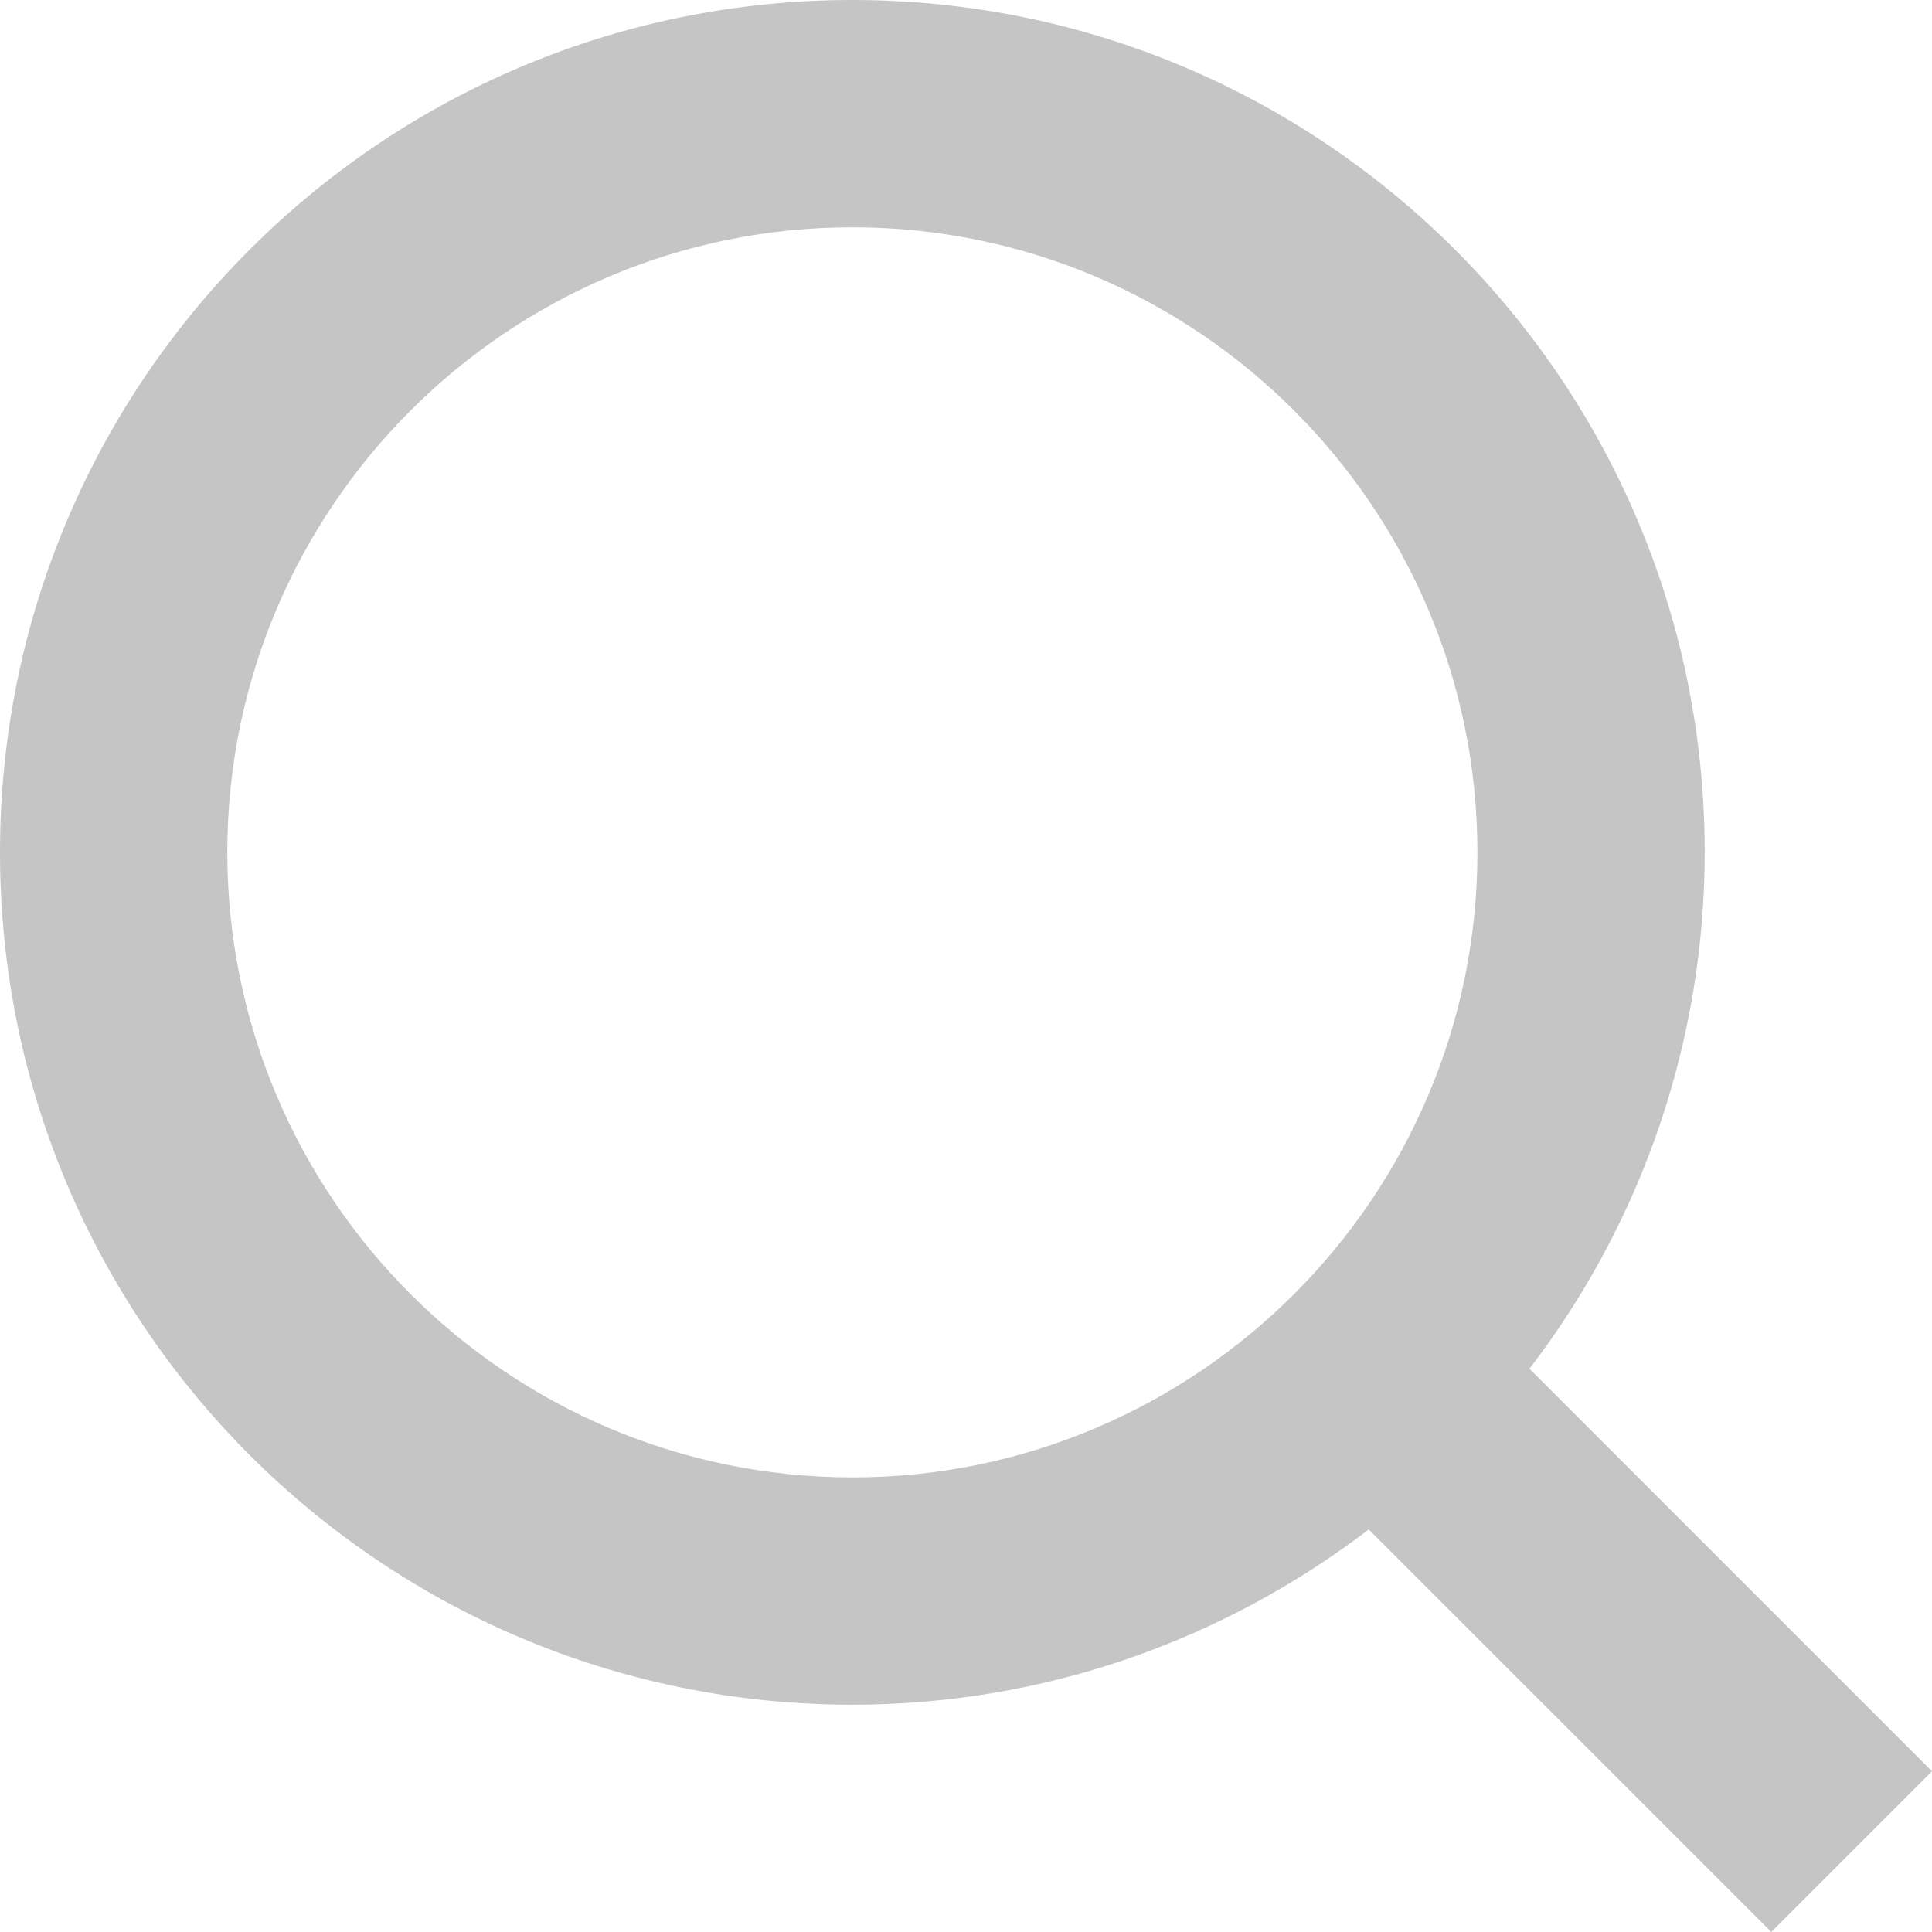
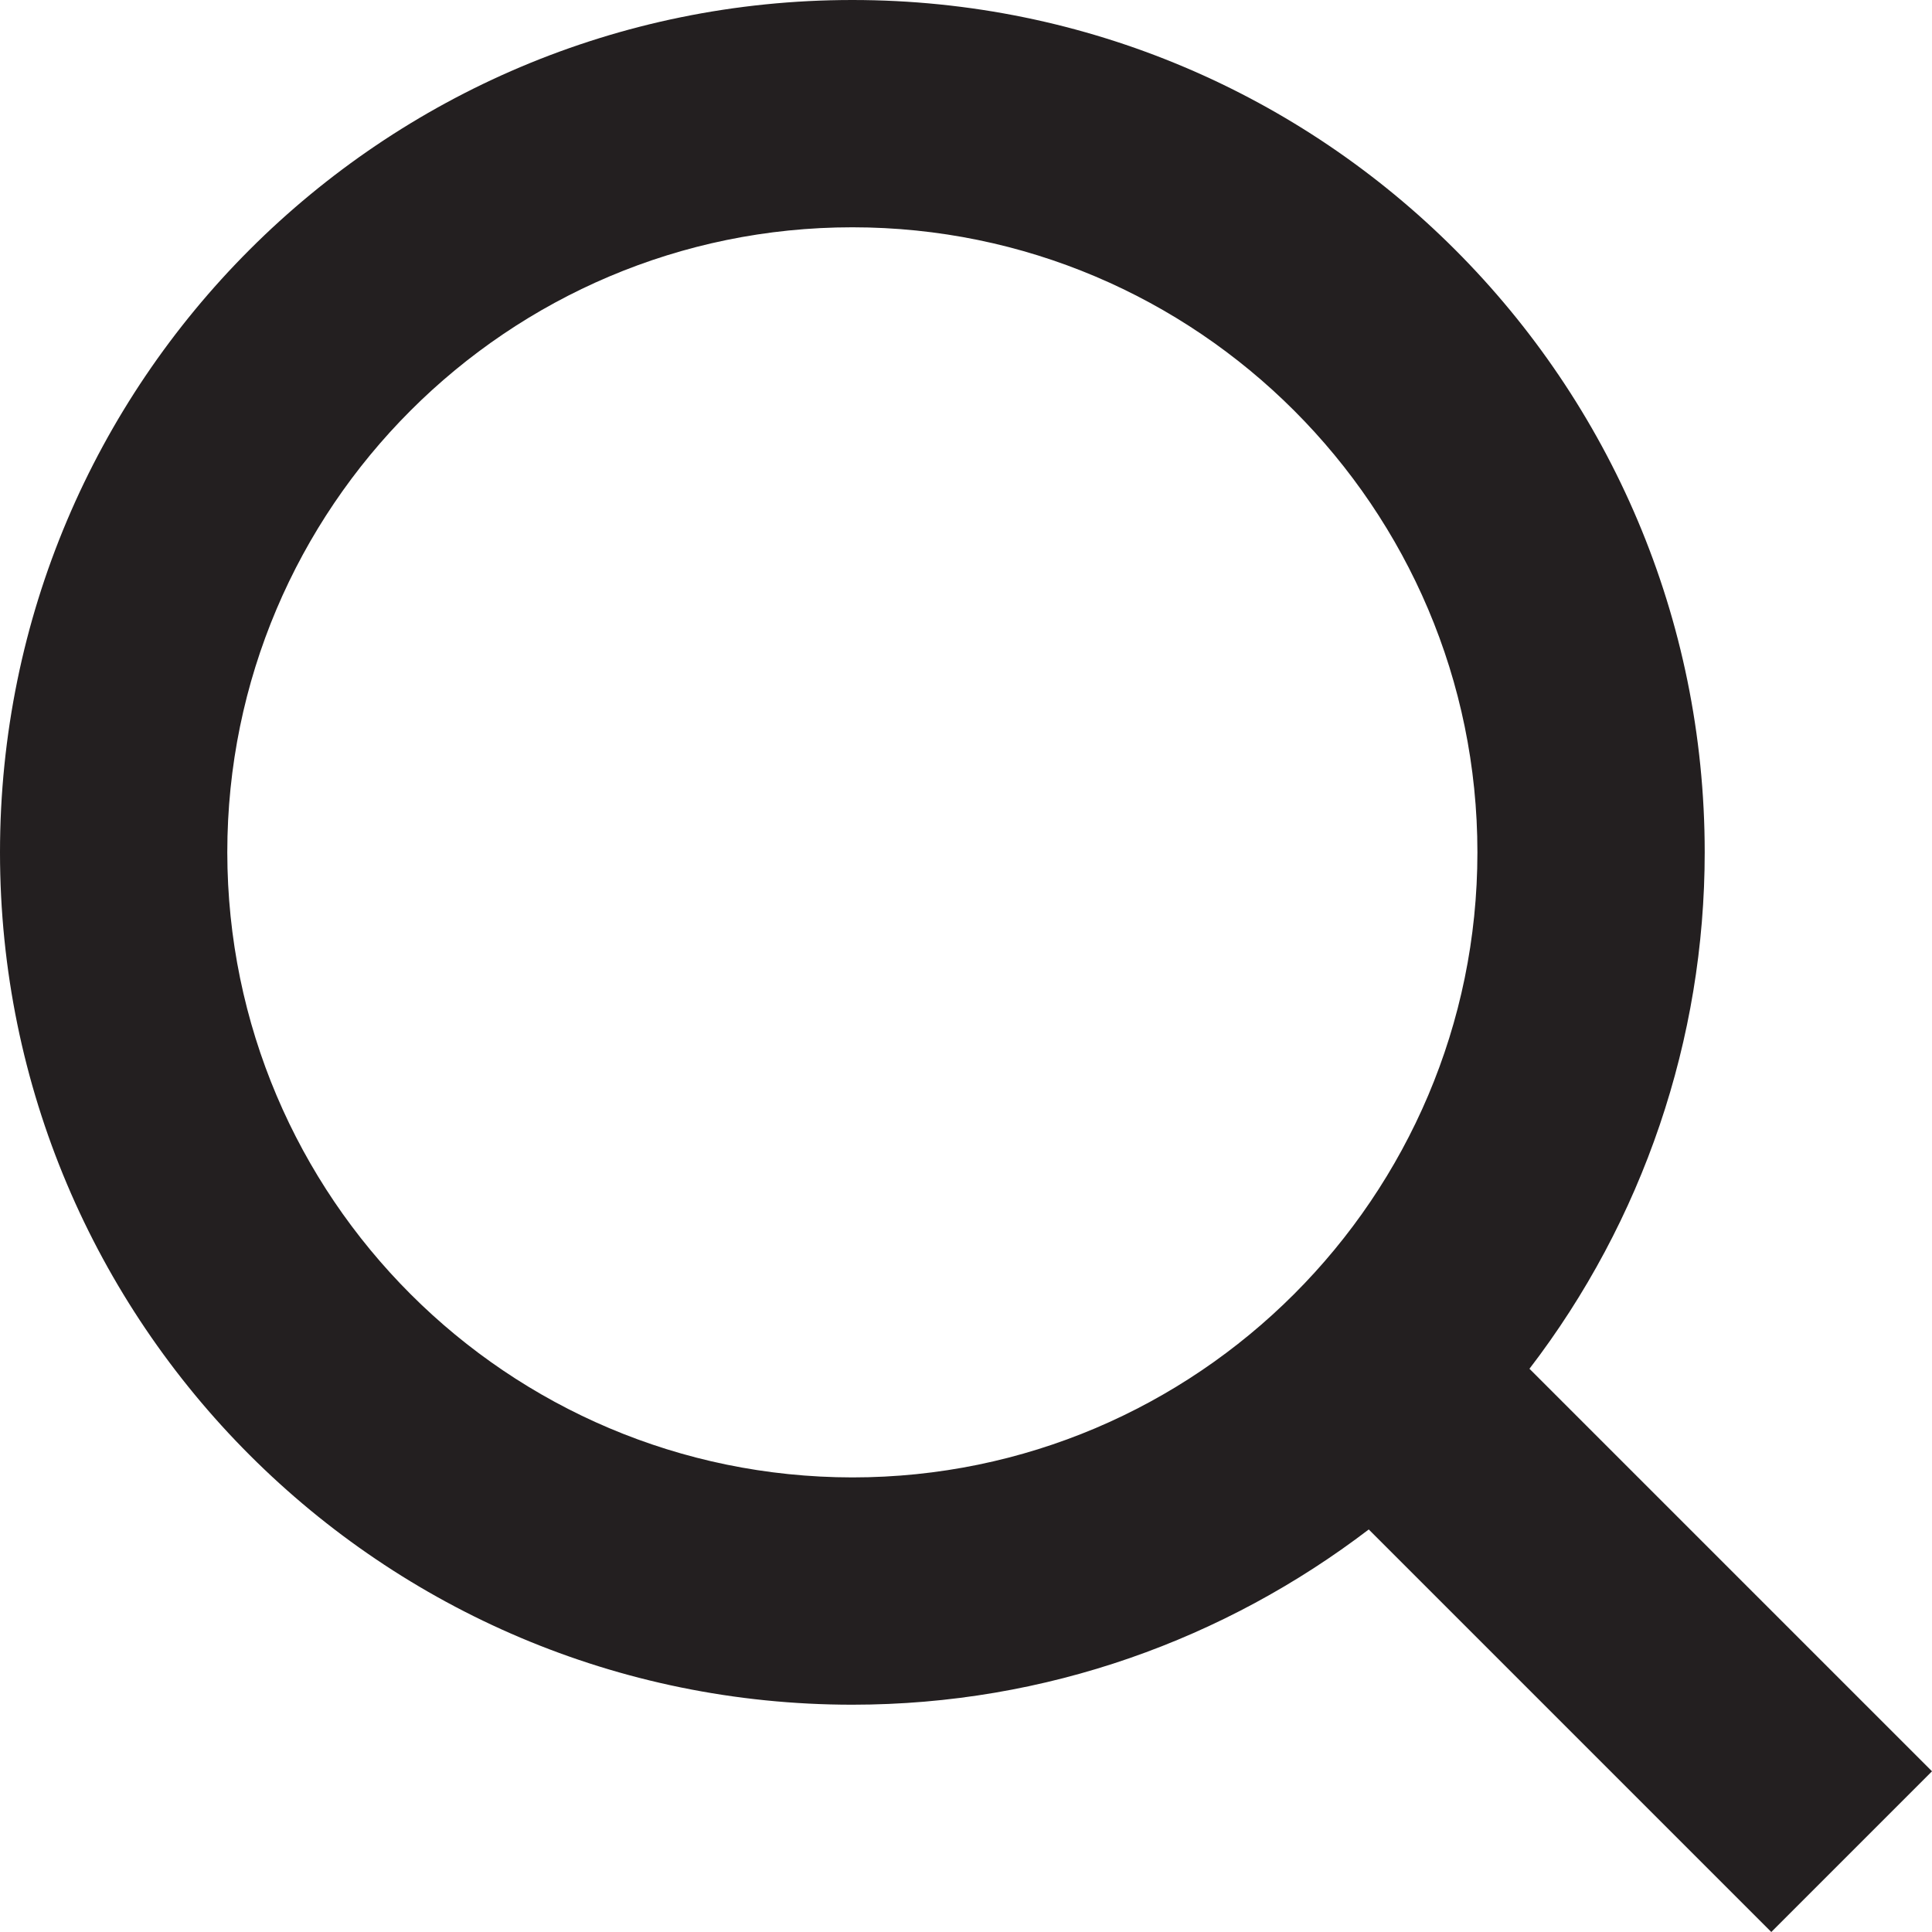
<svg xmlns="http://www.w3.org/2000/svg" width="17" height="17" viewBox="0 0 17 17">
-   <path fill="#c5c5c5" d="M17 15.586l-3.542-3.542A7.465 7.465 0 0 0 15 7.5 7.5 7.5 0 1 0 7.5 15c1.71 0 3.282-.579 4.544-1.542L15.586 17 17 15.586zM2 7.5C2 4.467 4.467 2 7.5 2 10.532 2 13 4.467 13 7.5c0 3.032-2.468 5.5-5.5 5.5A5.506 5.506 0 0 1 2 7.5z" />
+   <path fill="#231F20" d="M17 15.586l-3.542-3.542A7.465 7.465 0 0 0 15 7.5 7.5 7.5 0 1 0 7.5 15c1.71 0 3.282-.579 4.544-1.542L15.586 17 17 15.586zM2 7.5C2 4.467 4.467 2 7.5 2 10.532 2 13 4.467 13 7.5c0 3.032-2.468 5.5-5.5 5.5A5.506 5.506 0 0 1 2 7.5z" />
</svg>
